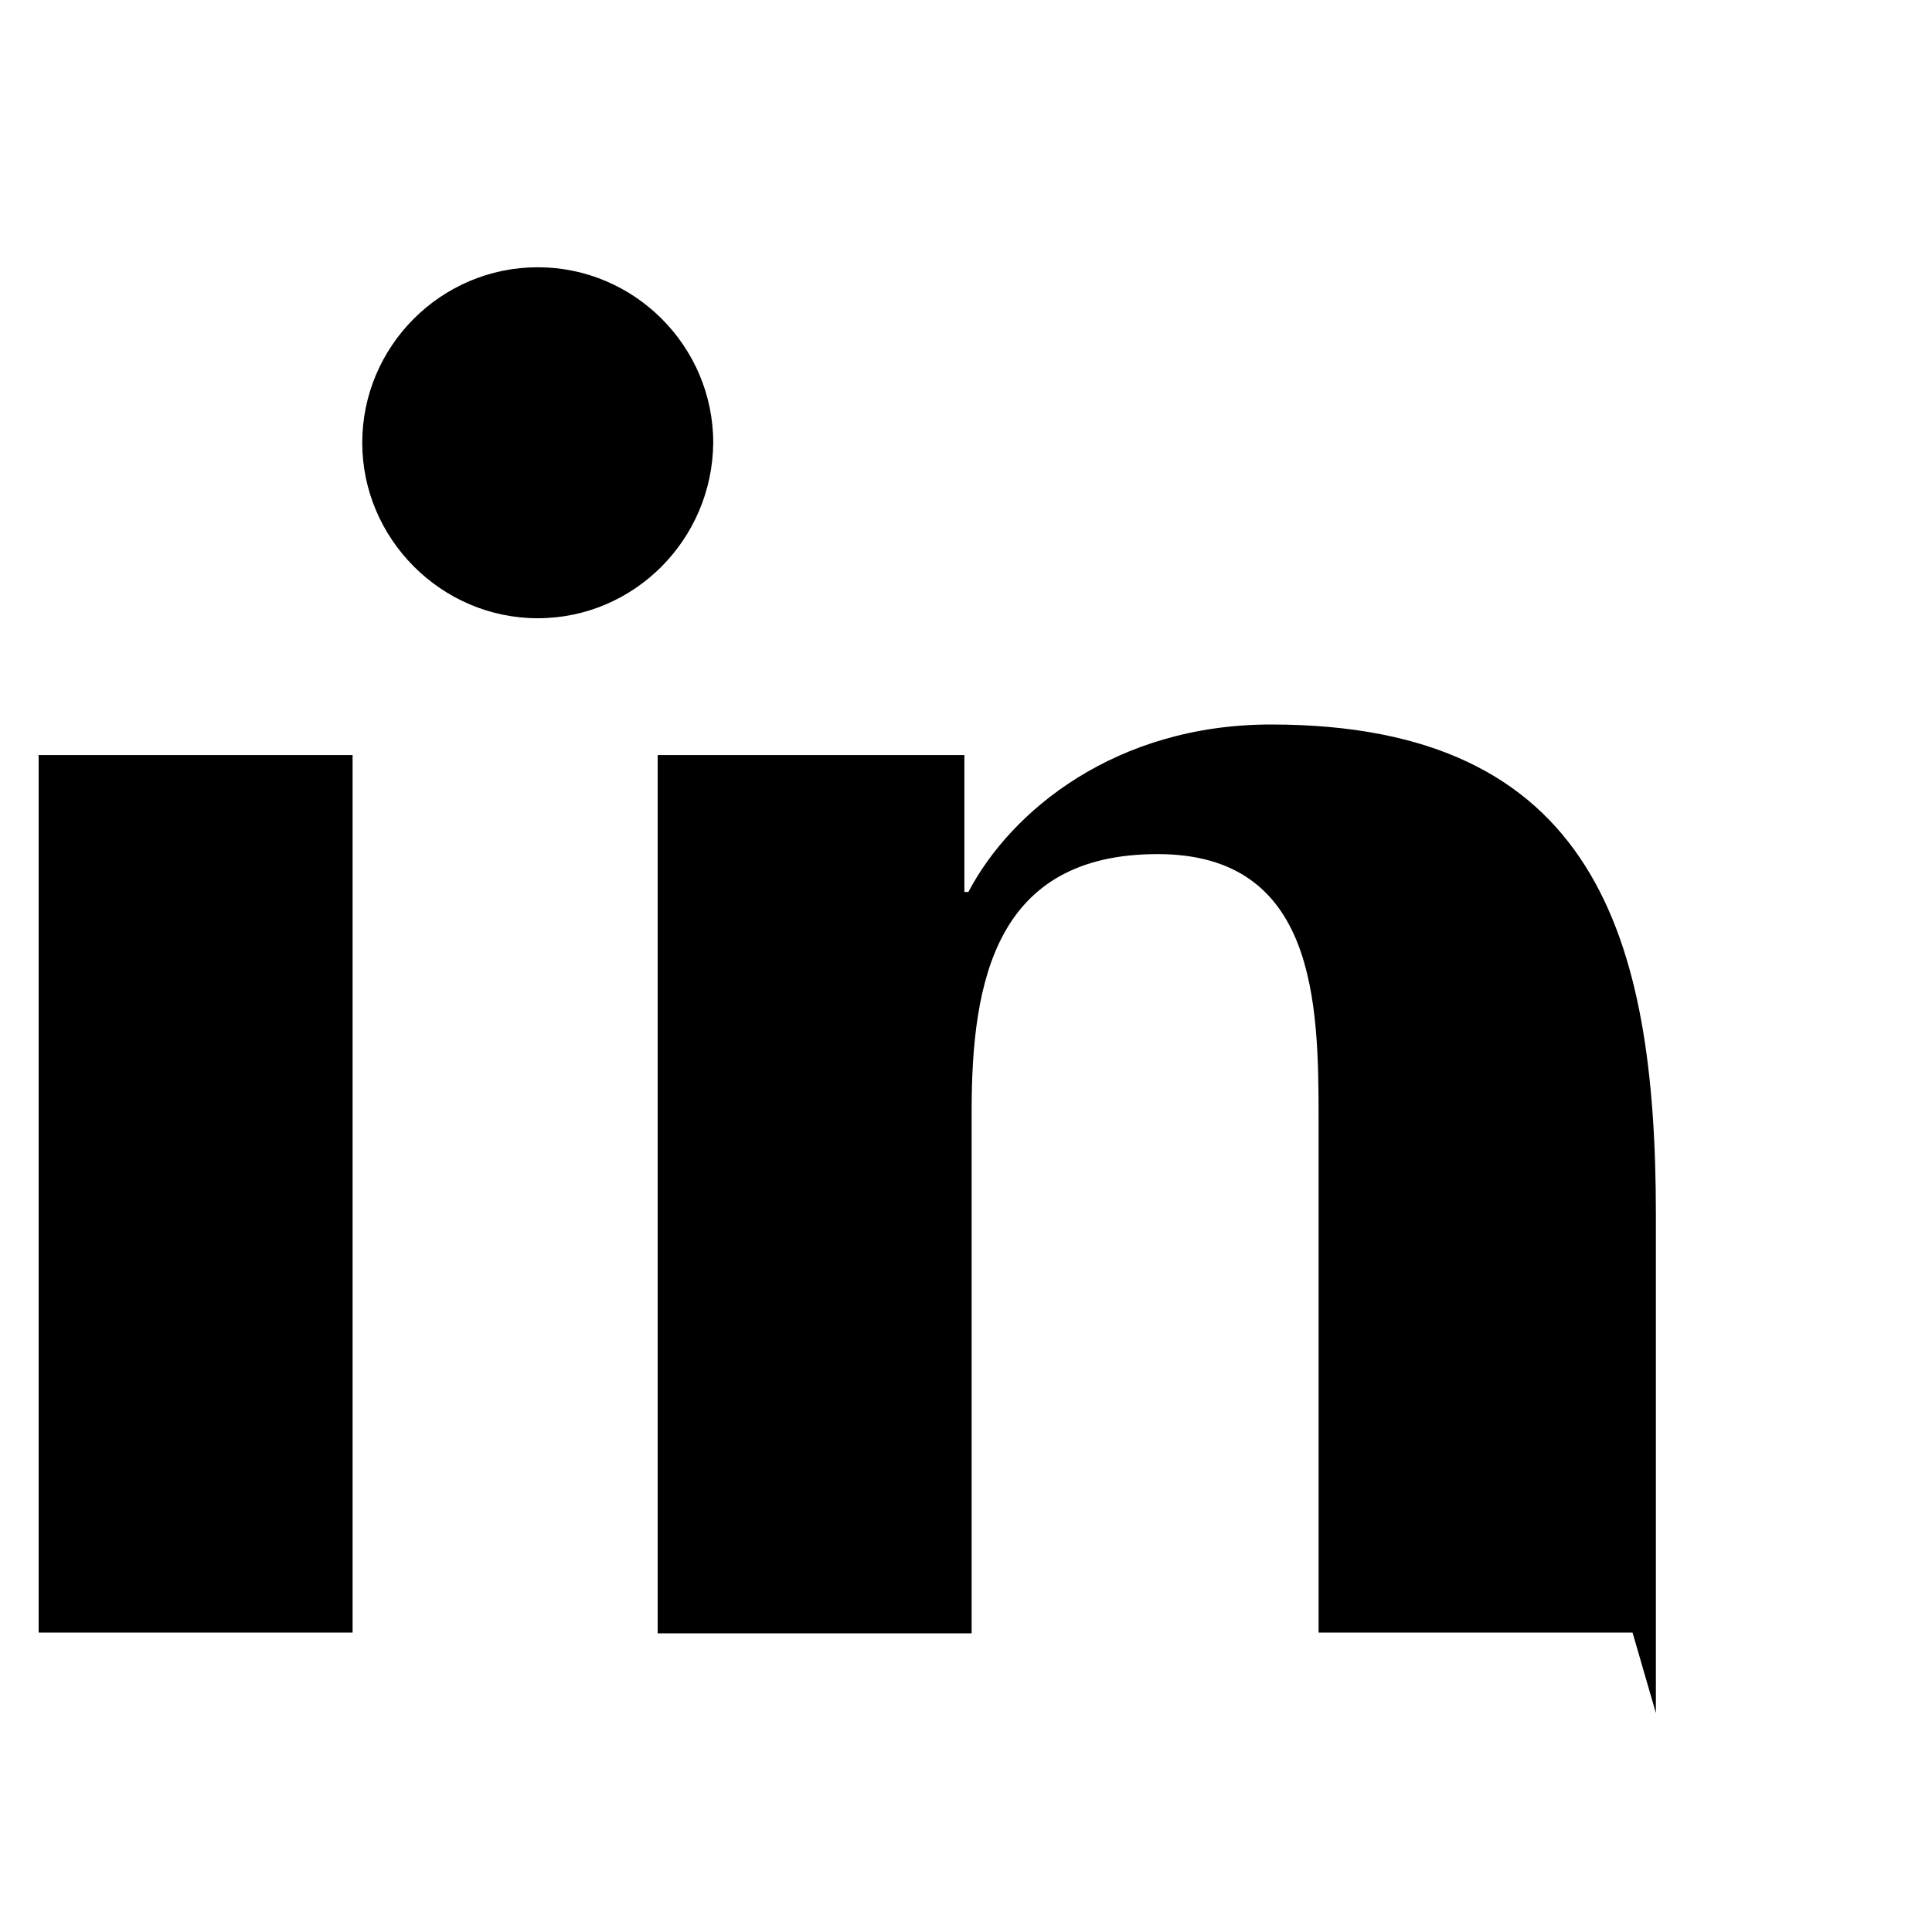
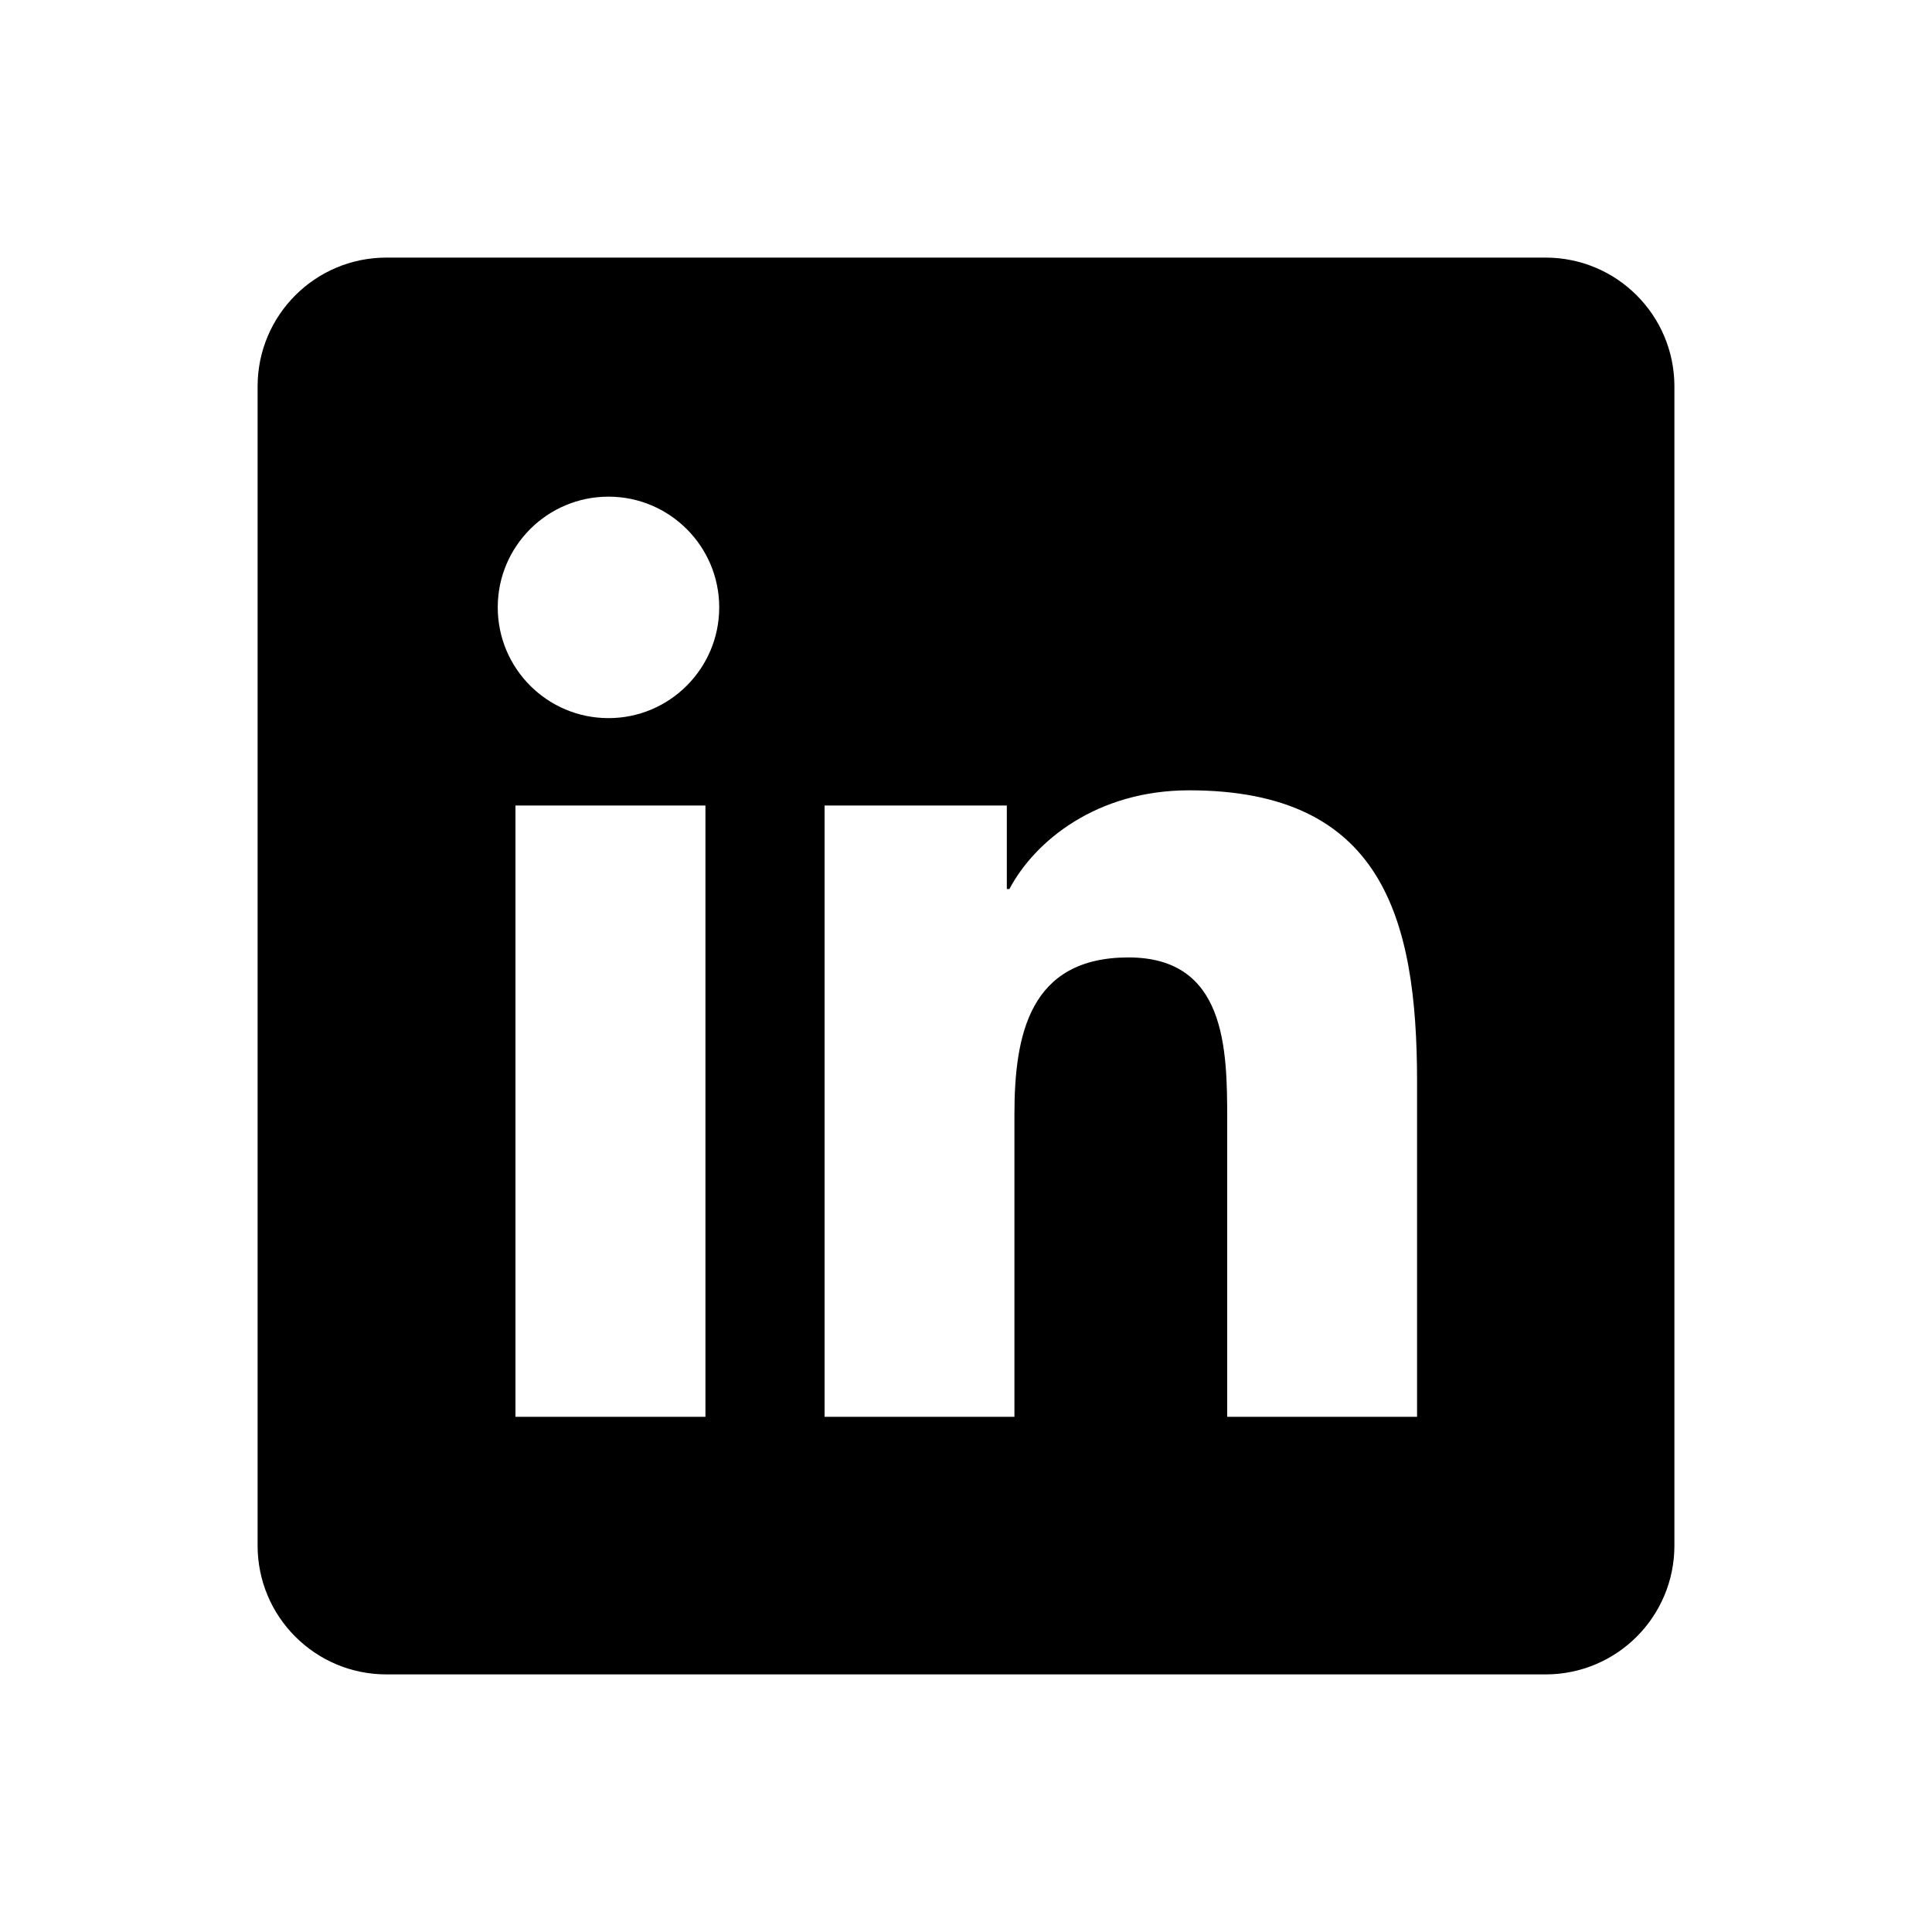
- <svg xmlns="http://www.w3.org/2000/svg" fill="currentColor" viewBox="0 0 24 24">
-   <path fill-rule="evenodd" clip-rule="evenodd" d="M20.28,20.28h-3.9V13.9c0-1.44-0.03-3.29-2-3.29c-2.01,0-2.31,1.57-2.31,3.19v6.49h-3.9V9.38h3.81v1.7h0.05c0.53-1.01,1.83-2.08,3.76-2.08c4.03,0,4.78,2.65,4.78,6.09v6.19zM6.68,7.68c-1.2,0-2.18-0.99-2.18-2.18c0-1.2,0.98-2.18,2.18-2.18c1.2,0,2.18,0.98,2.18,2.18C8.85,6.7,7.88,7.68,6.68,7.68zM4.38,20.28h-3.9V9.38h3.9V20.28z" />
+ <svg xmlns="http://www.w3.org/2000/svg" viewBox="0 0 30 30" width="30px" height="30px">
+   <path d="M24,4H6C4.895,4,4,4.895,4,6v18c0,1.105,0.895,2,2,2h18c1.105,0,2-0.895,2-2V6C26,4.895,25.105,4,24,4z M10.954,22h-2.95 v-9.492h2.95V22z M9.449,11.151c-0.951,0-1.72-0.771-1.72-1.72c0-0.949,0.77-1.719,1.72-1.719c0.948,0,1.719,0.771,1.719,1.719 C11.168,10.38,10.397,11.151,9.449,11.151z M22.004,22h-2.948v-4.616c0-1.101-0.02-2.517-1.533-2.517 c-1.535,0-1.771,1.199-1.771,2.437V22h-2.948v-9.492h2.83v1.297h0.04c0.394-0.746,1.356-1.533,2.791-1.533 c2.987,0,3.539,1.966,3.539,4.522V22z" />
</svg>
